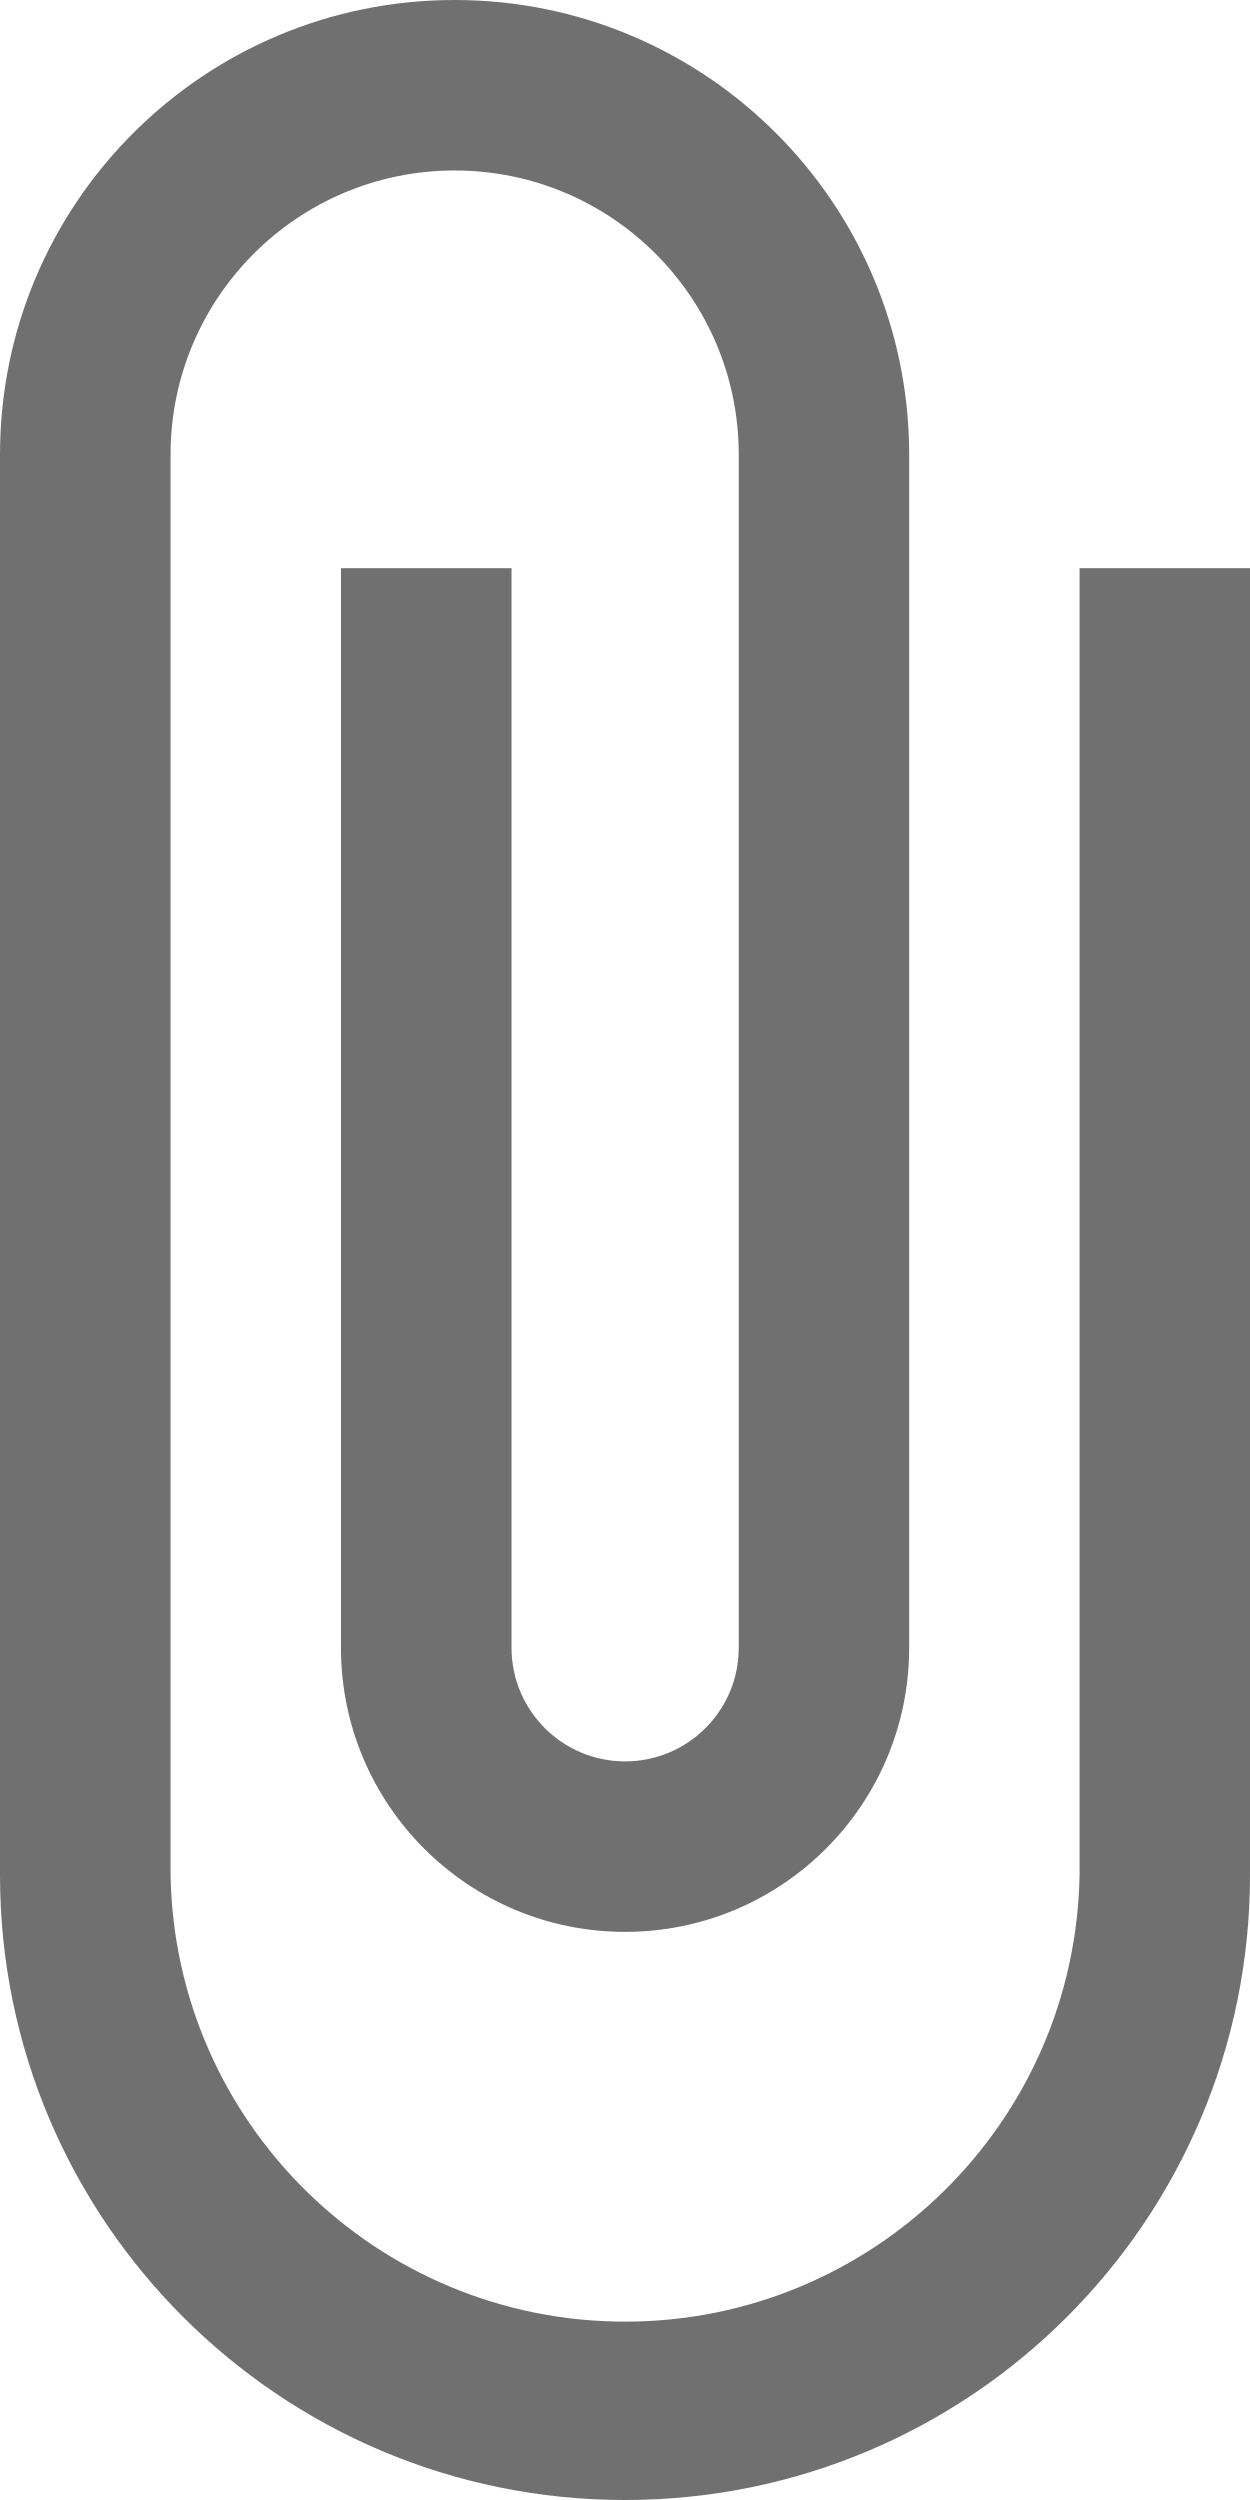
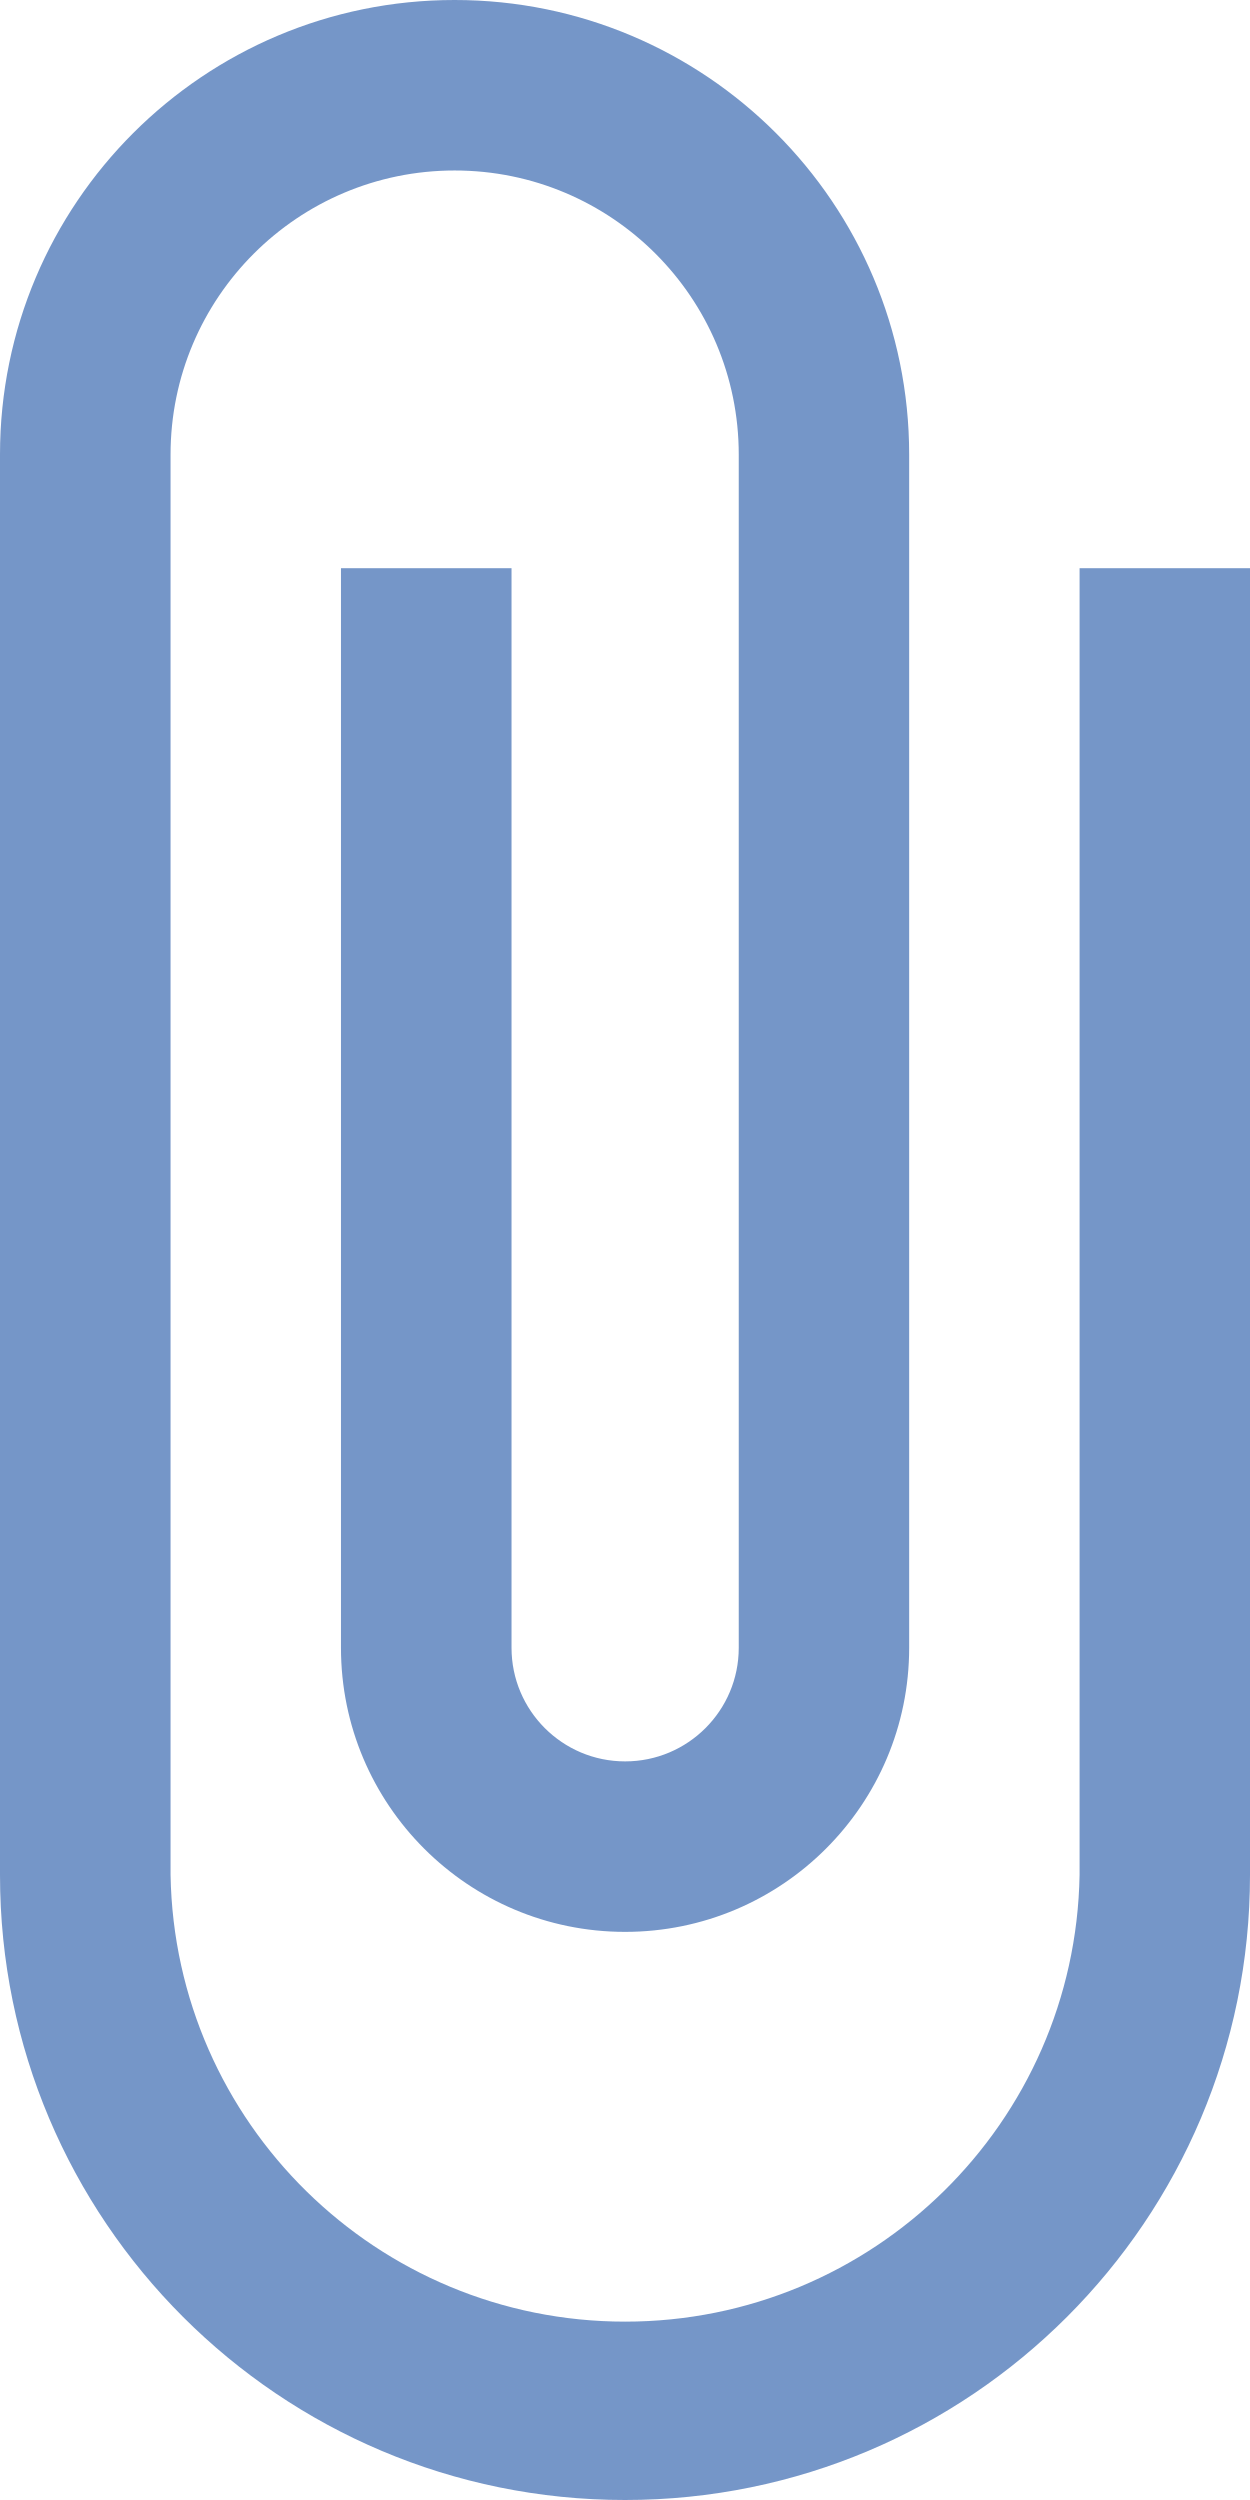
<svg xmlns="http://www.w3.org/2000/svg" width="9" height="18" viewBox="0 0 9 18">
-   <path id="paperclip" d="M14.773,5.091V14.5a3.273,3.273,0,0,1-6.545,0V4.273a2.045,2.045,0,0,1,4.091,0v8.591a.818.818,0,1,1-1.636,0V5.091H9.455v7.773a2.045,2.045,0,0,0,4.091,0V4.273A3.273,3.273,0,0,0,7,4.273V14.5a4.5,4.5,0,1,0,9,0V5.091Z" transform="translate(-7 -1)" fill="#707070" />
+   <path id="paperclip" d="M14.773,5.091V14.5a3.273,3.273,0,0,1-6.545,0V4.273a2.045,2.045,0,0,1,4.091,0v8.591a.818.818,0,1,1-1.636,0V5.091H9.455v7.773a2.045,2.045,0,0,0,4.091,0V4.273A3.273,3.273,0,0,0,7,4.273V14.5a4.5,4.5,0,1,0,9,0V5.091Z" transform="translate(-7 -1)" fill="#7596C8" />
</svg>
